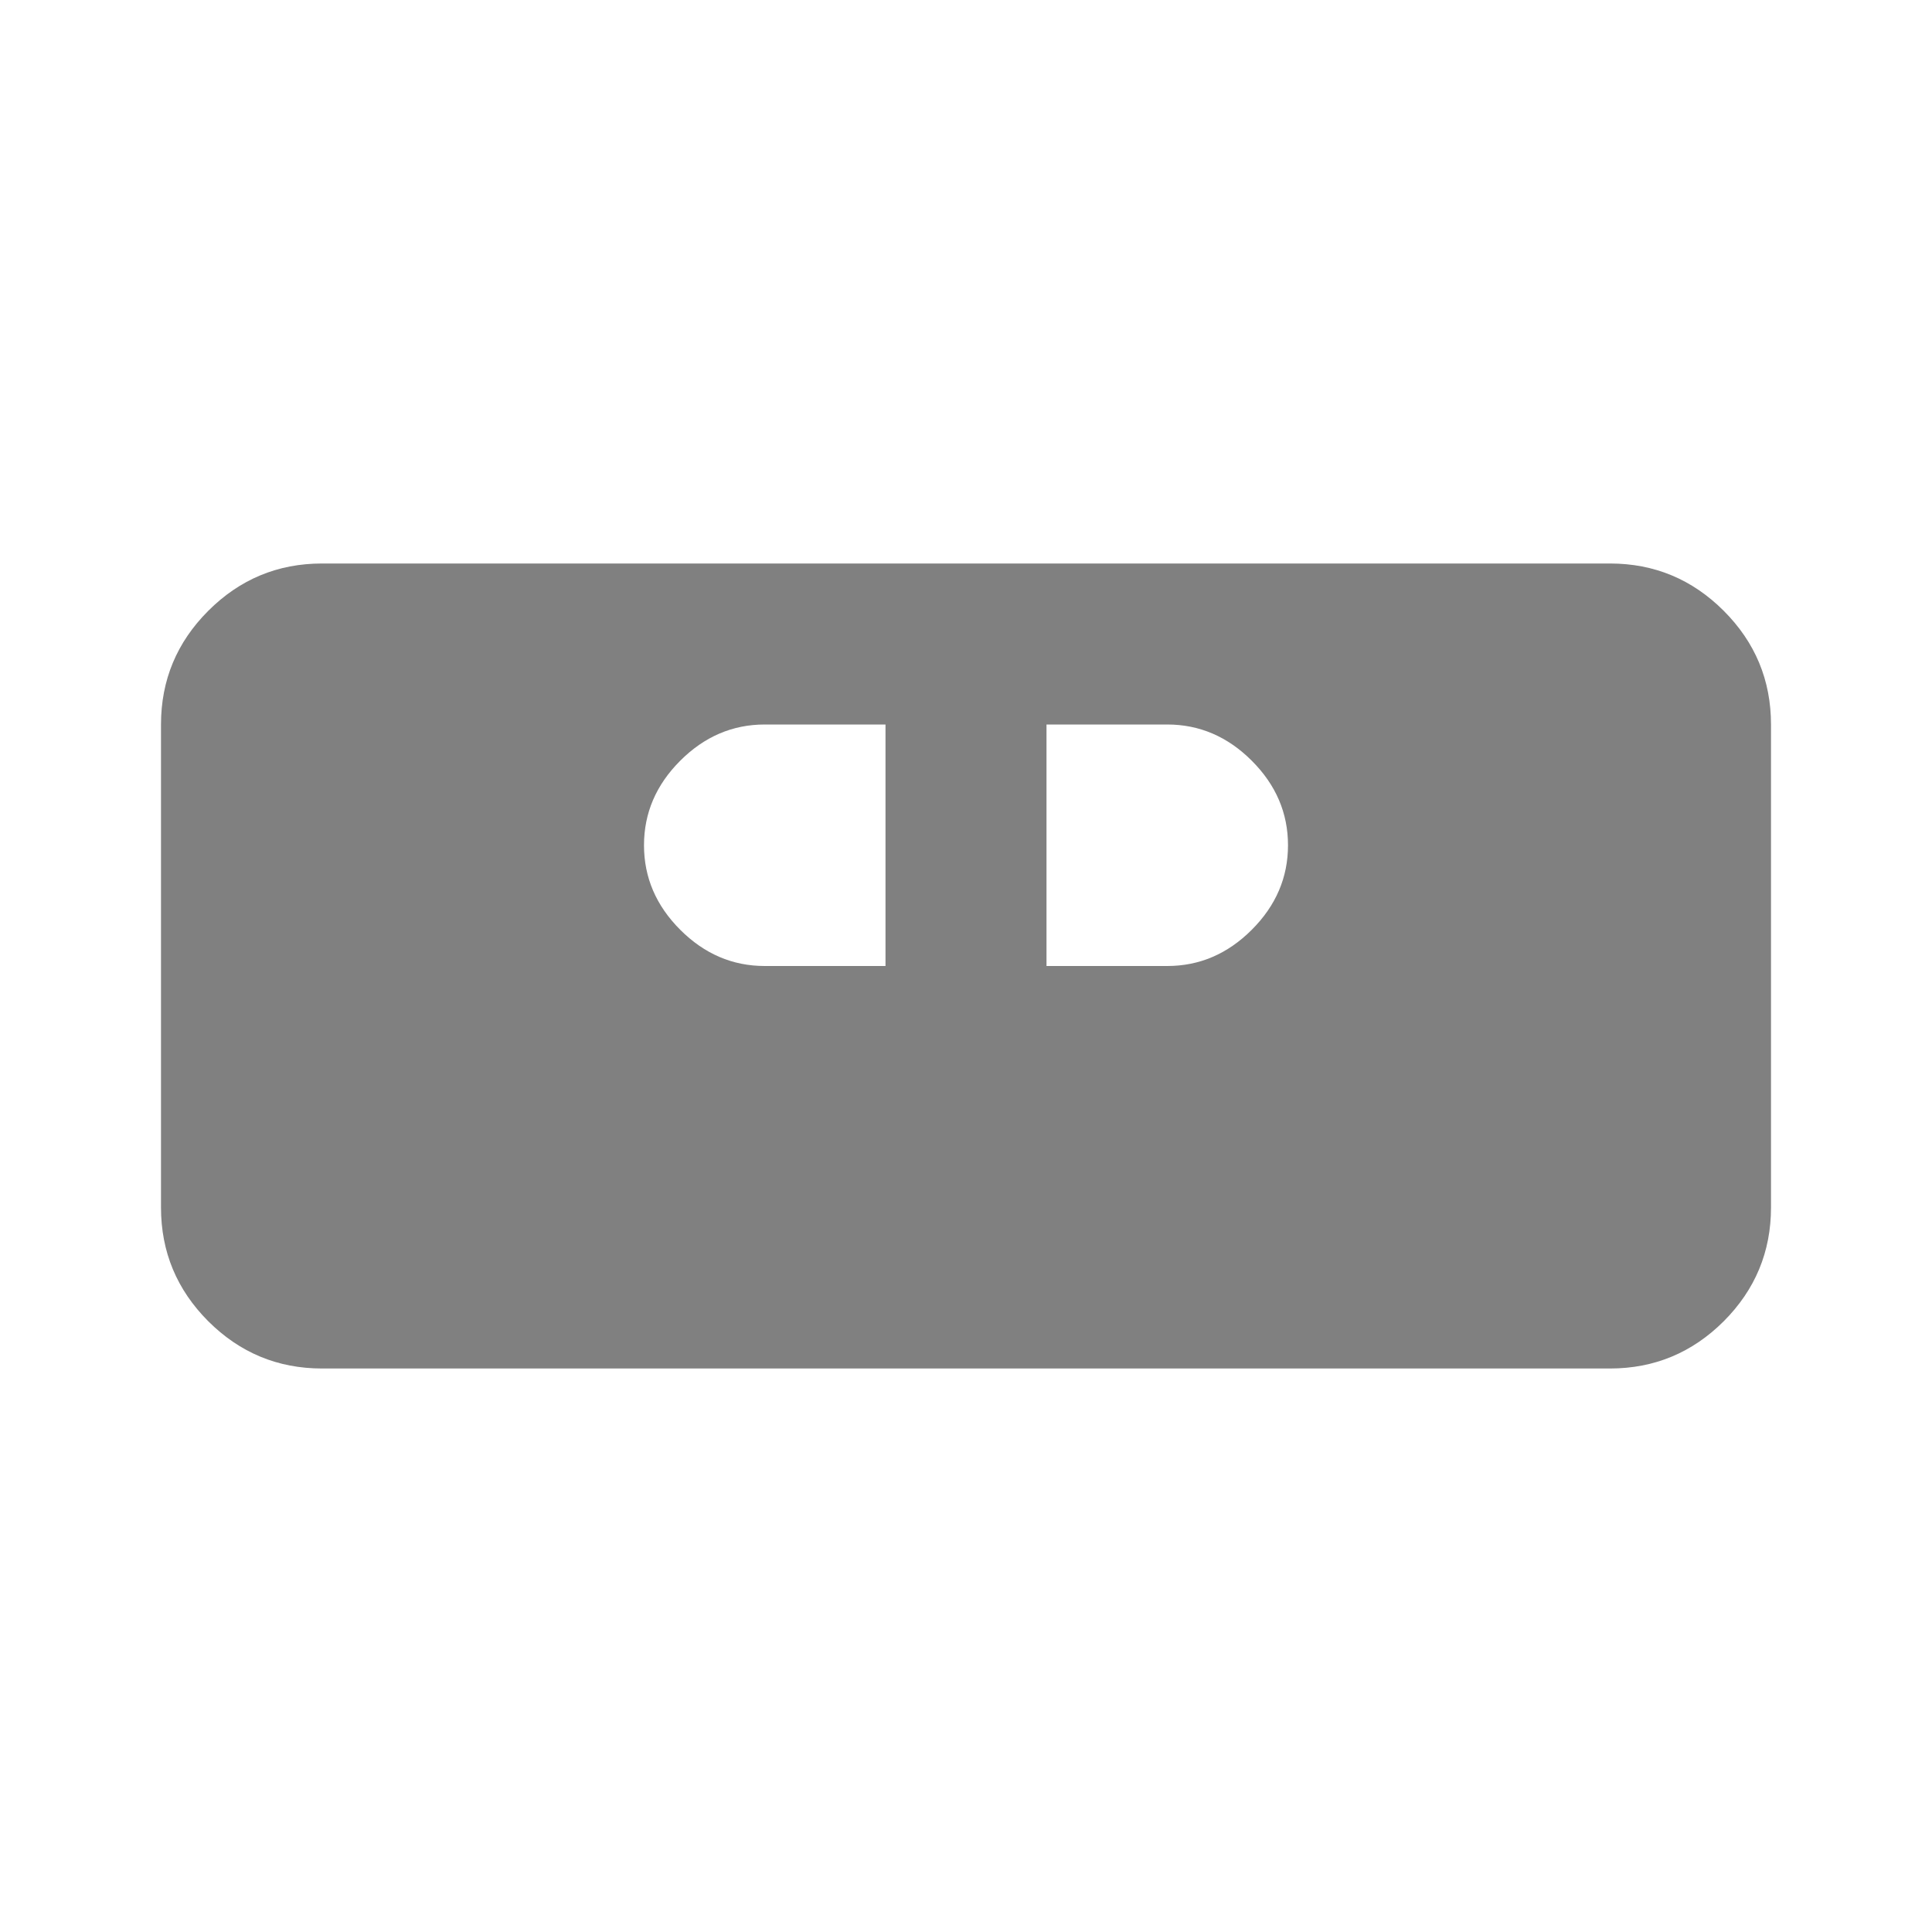
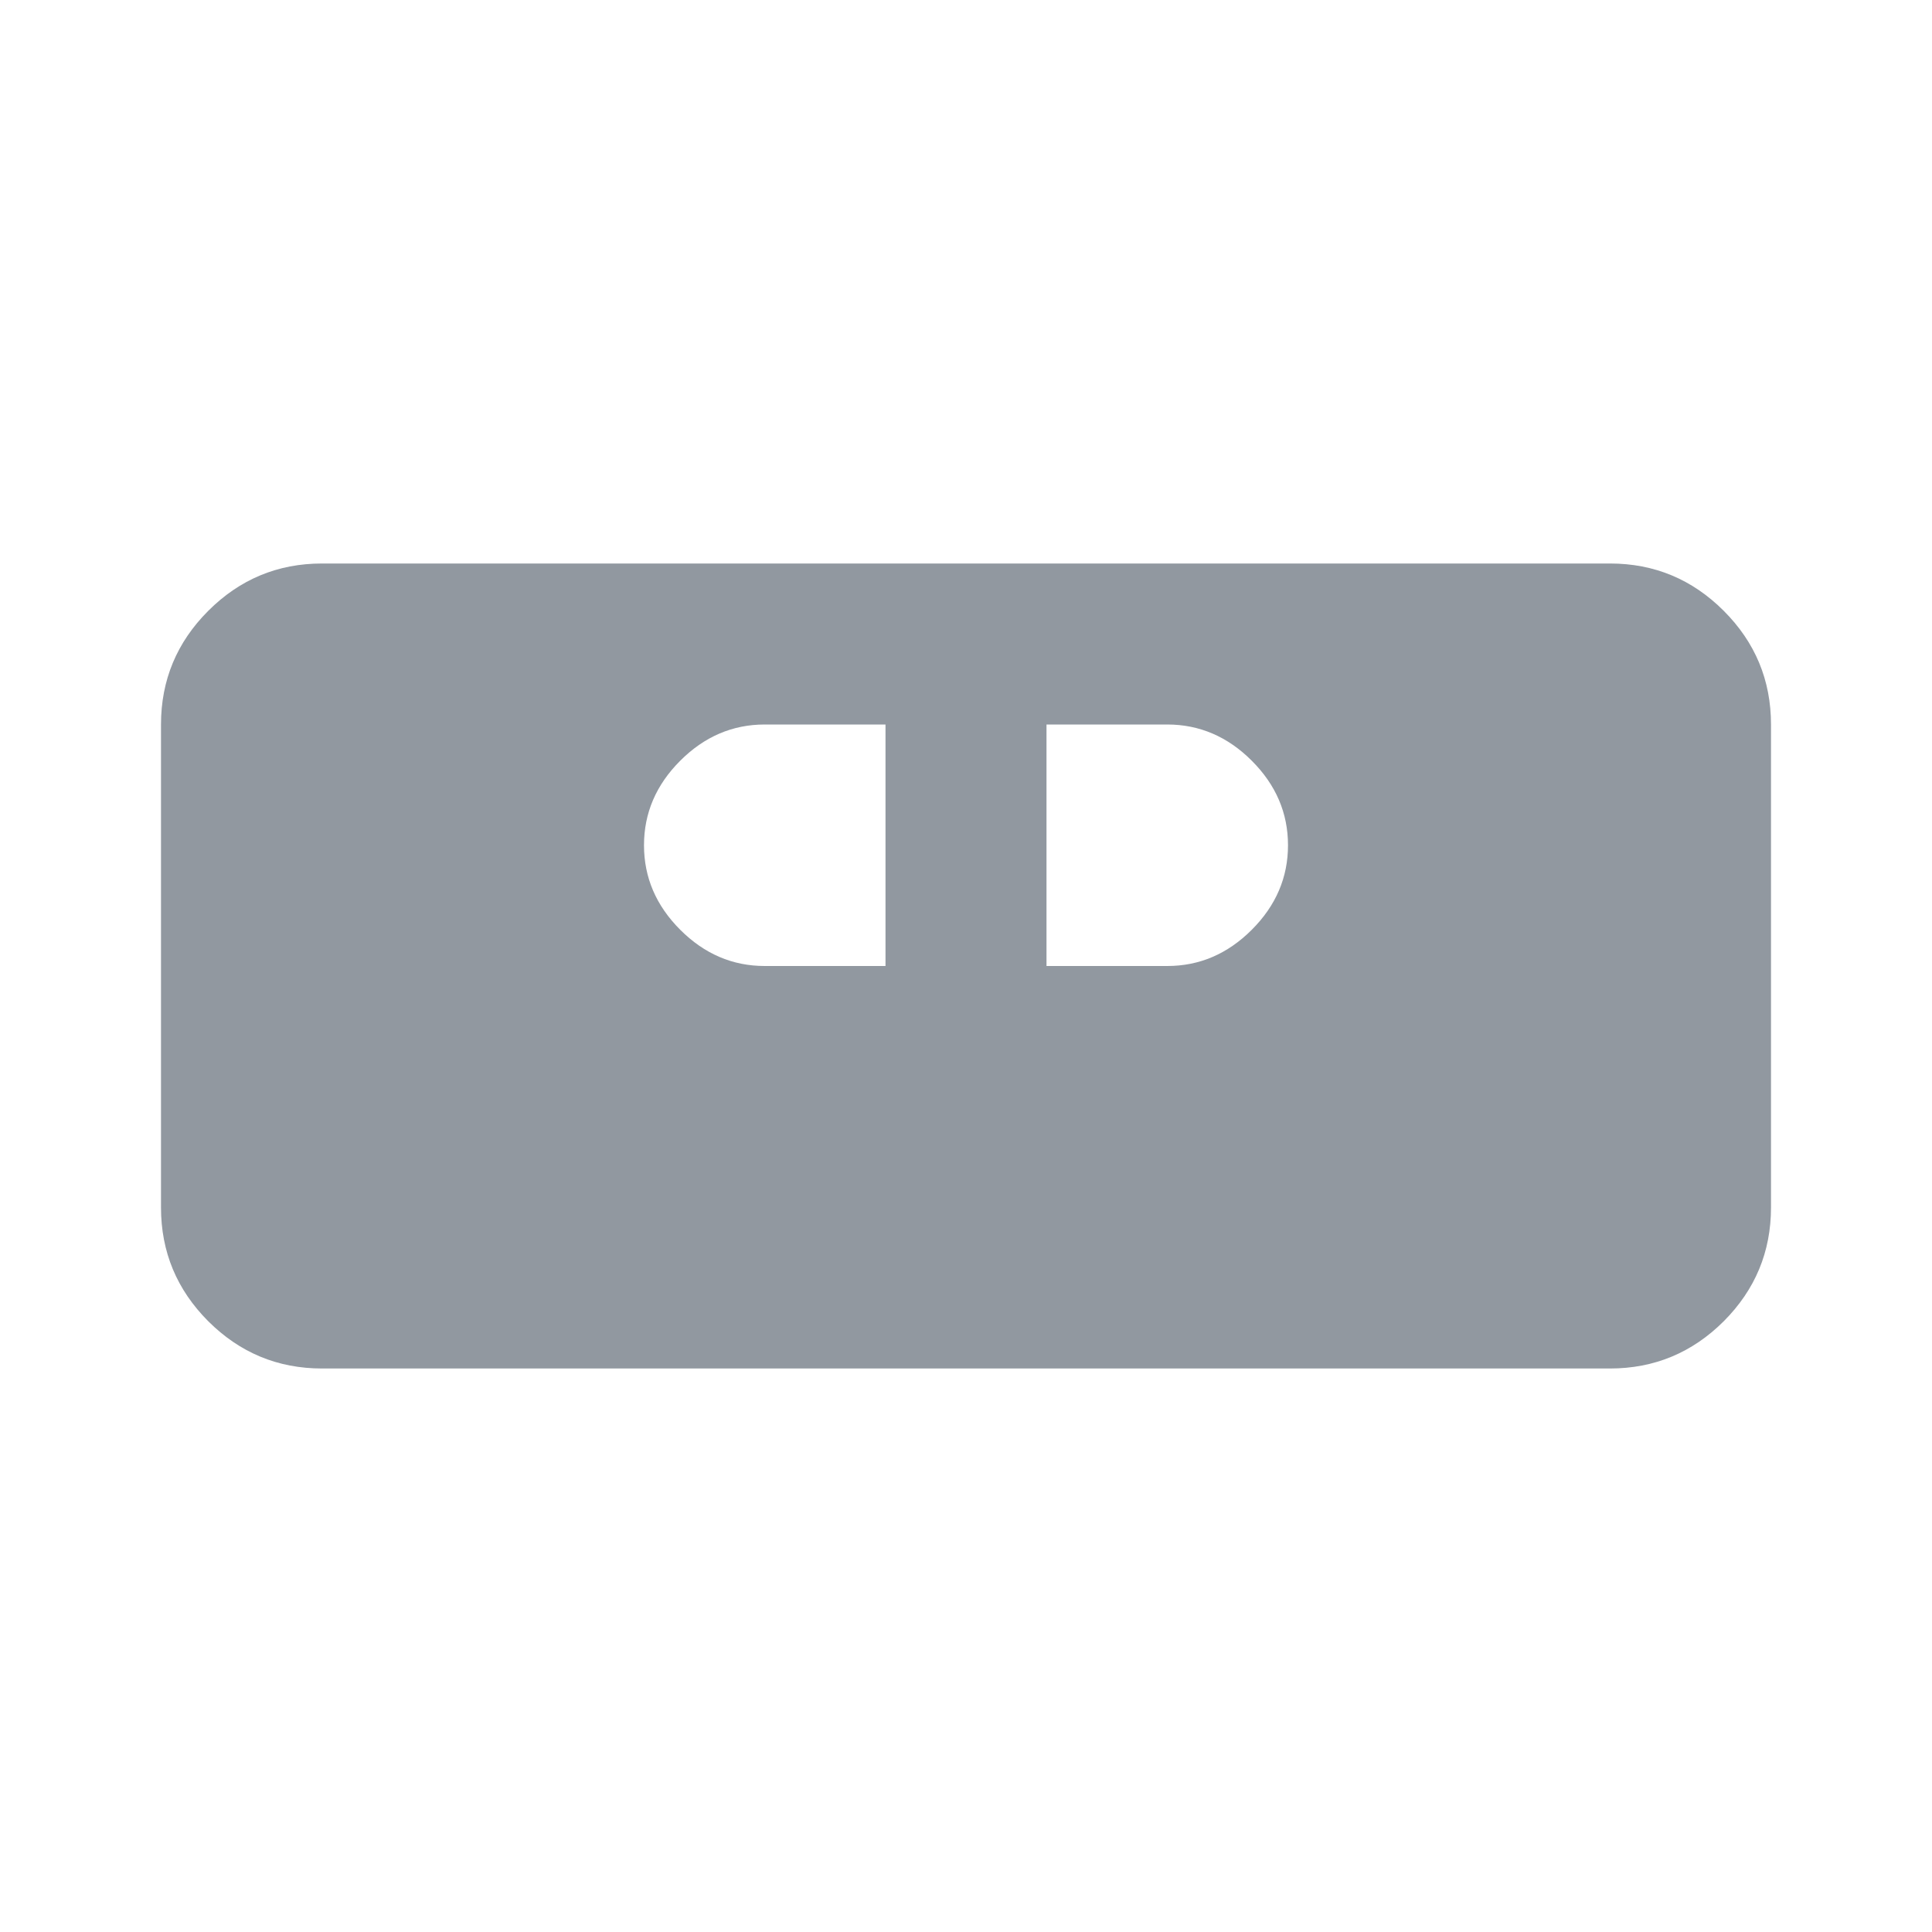
<svg xmlns="http://www.w3.org/2000/svg" width="24" height="24" viewBox="0 0 24 24" fill="none">
-   <path d="M4 17C3.45 17 2.979 16.804 2.587 16.413C2.196 16.021 2 15.55 2 15V9C2 8.45 2.196 7.979 2.587 7.588C2.979 7.196 3.45 7 4 7H20C20.55 7 21.021 7.196 21.413 7.588C21.804 7.979 22 8.45 22 9V15C22 15.55 21.804 16.021 21.413 16.413C21.021 16.804 20.55 17 20 17H4ZM9.5 12H11V9H9.5C9.1 9 8.75 9.15 8.45 9.45C8.15 9.75 8 10.1 8 10.5C8 10.9 8.15 11.25 8.45 11.55C8.75 11.85 9.1 12 9.5 12ZM13 12H14.5C14.9 12 15.25 11.85 15.55 11.55C15.85 11.25 16 10.9 16 10.5C16 10.1 15.85 9.75 15.55 9.45C15.25 9.15 14.9 9 14.5 9H13V12Z" fill="#808080" />
+   <path d="M4 17C3.45 17 2.979 16.804 2.587 16.413C2.196 16.021 2 15.55 2 15V9C2 8.45 2.196 7.979 2.587 7.588C2.979 7.196 3.45 7 4 7H20C20.55 7 21.021 7.196 21.413 7.588C21.804 7.979 22 8.45 22 9V15C22 15.55 21.804 16.021 21.413 16.413C21.021 16.804 20.55 17 20 17H4ZM9.5 12H11V9H9.5C9.1 9 8.75 9.15 8.45 9.45C8.15 9.75 8 10.1 8 10.5C8 10.9 8.15 11.25 8.45 11.55C8.75 11.85 9.1 12 9.5 12ZM13 12H14.5C14.9 12 15.25 11.85 15.55 11.55C15.85 11.25 16 10.9 16 10.5C16 10.1 15.85 9.75 15.55 9.45C15.25 9.15 14.9 9 14.5 9H13V12Z" fill="#9198A0" />
</svg>
